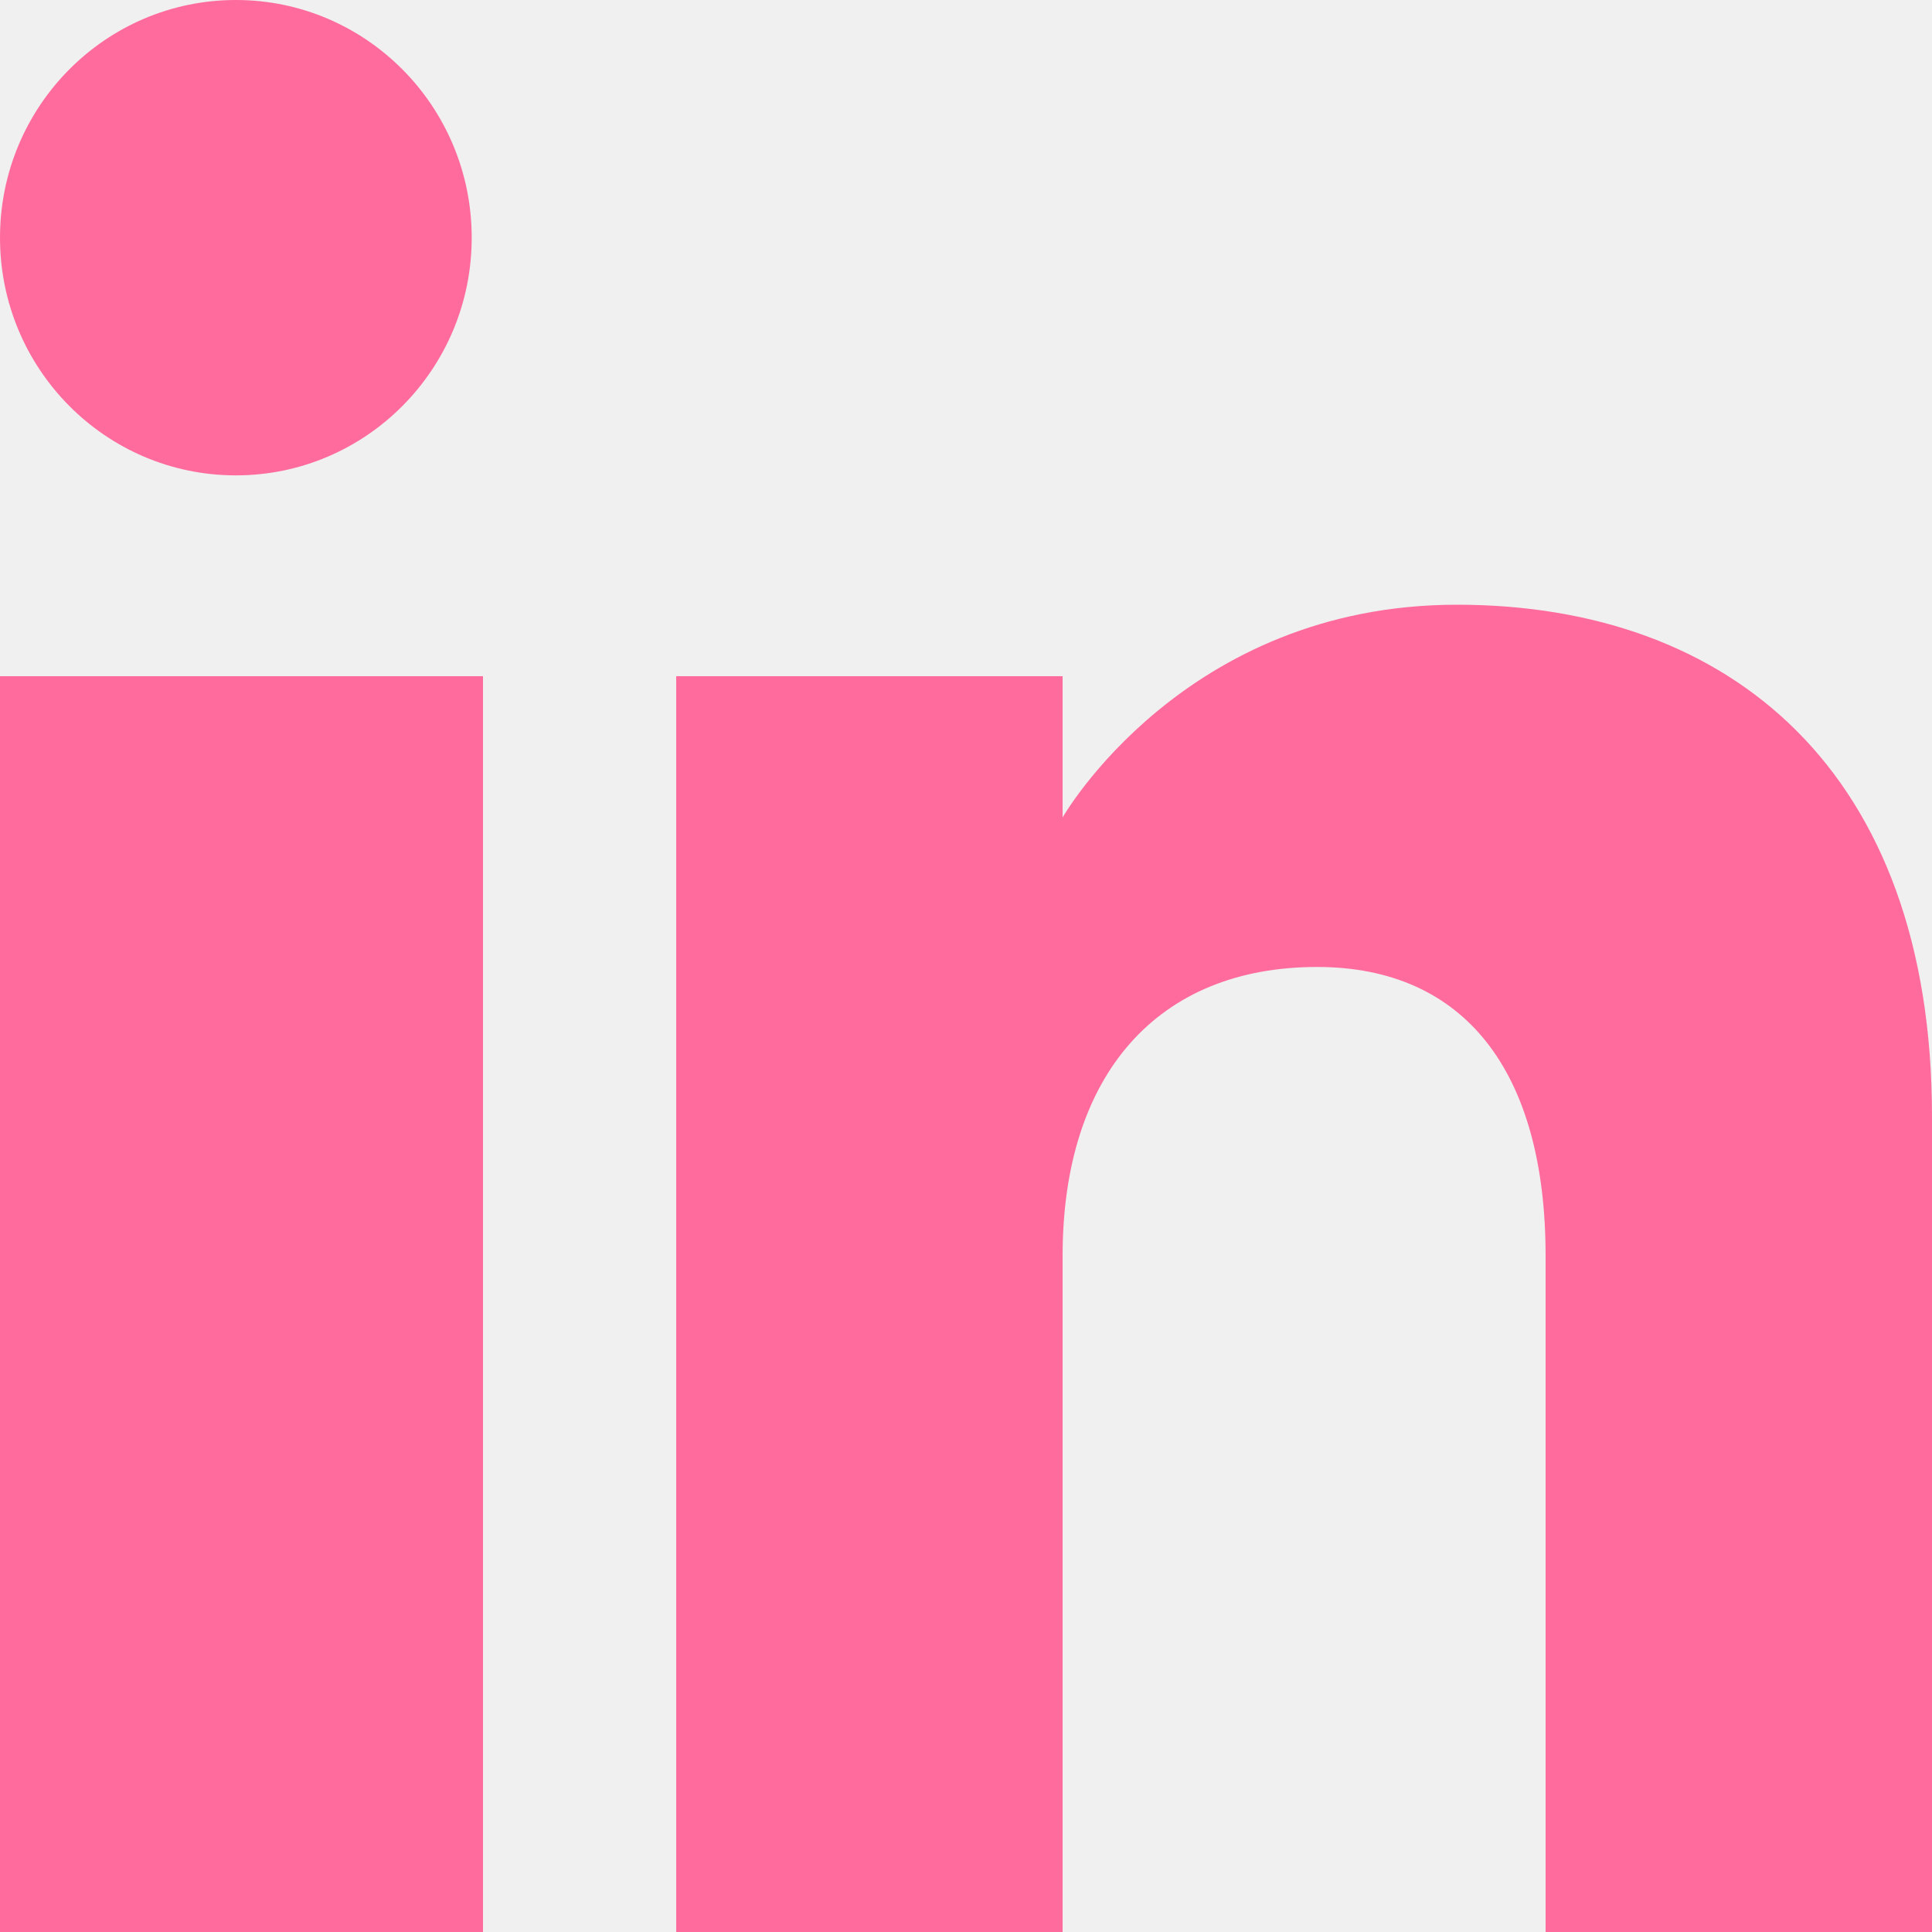
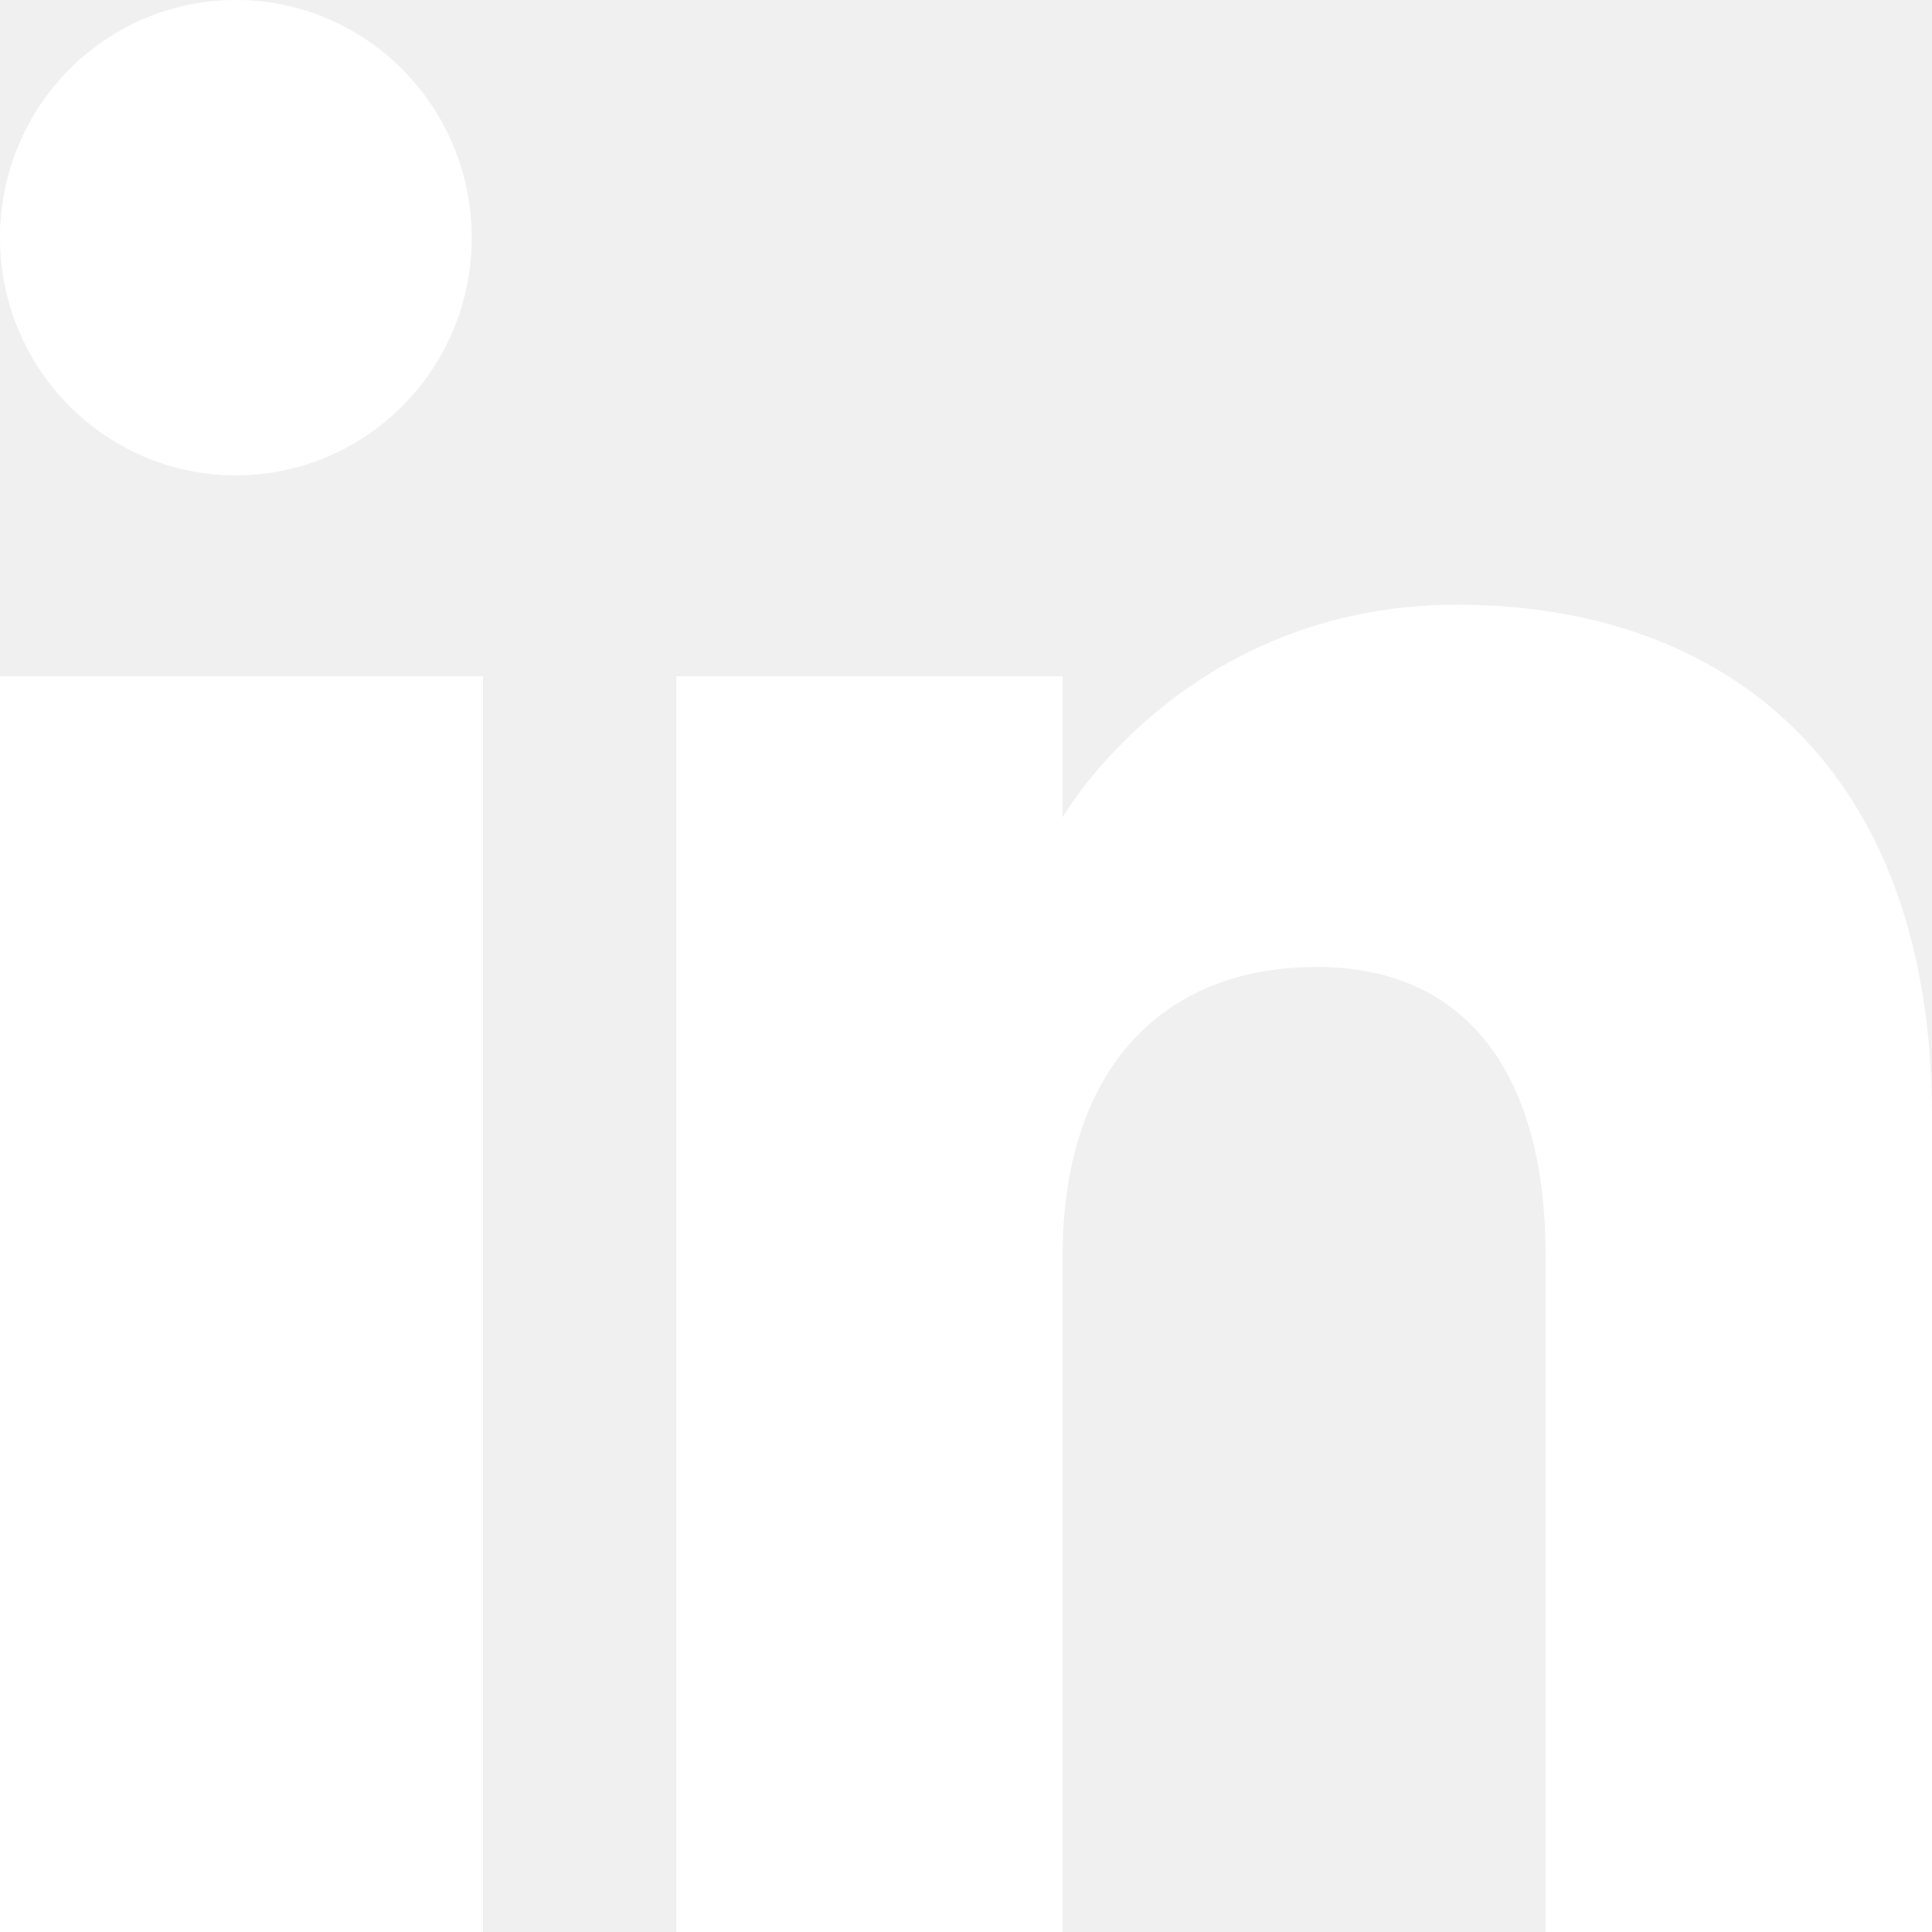
- <svg xmlns="http://www.w3.org/2000/svg" width="800px" height="800px" viewBox="0 0 20 20" version="1.1" fill="#000000">
+ <svg xmlns="http://www.w3.org/2000/svg" width="800px" height="800px" viewBox="0 0 20 20" version="1.1" fill="#FFFFFF">
  <g id="SVGRepo_bgCarrier" stroke-width="0" />
  <g id="SVGRepo_tracerCarrier" stroke-linecap="round" stroke-linejoin="round" />
  <g id="SVGRepo_iconCarrier">
    <defs> </defs>
    <g id="Page-1" stroke="none" stroke-width="1" fill="none" fill-rule="evenodd">
-       <g id="Dribbble-Light-Preview" transform="translate(-180, -7479)" fill="#FF6B9D">
+       <g id="Dribbble-Light-Preview" transform="translate(-180, -7479)" fill="#FFFFFF">
        <g id="icons" transform="translate(56, 160)">
          <path d="M144,7339 L140,7339 L140,7332.001 C140,7330.081 139.153,7329.01 137.634,7329.01 C135.981,7329.01 135,7330.126 135,7332.001 L135,7339 L131,7339 L131,7326 L135,7326 L135,7327.462 C135,7327.462 136.255,7325.26 139.083,7325.26 C141.912,7325.26 144,7326.986 144,7330.558 L144,7339 L144,7339 Z M126.442,7323.921 C125.093,7323.921 124,7322.819 124,7321.46 C124,7320.102 125.093,7319 126.442,7319 C127.79,7319 128.883,7320.102 128.883,7321.46 C128.884,7322.819 127.79,7323.921 126.442,7323.921 L126.442,7323.921 Z M124,7339 L129,7339 L129,7326 L124,7326 L124,7339 Z" id="linkedin-[#161]"> </path>
        </g>
      </g>
    </g>
  </g>
</svg>
